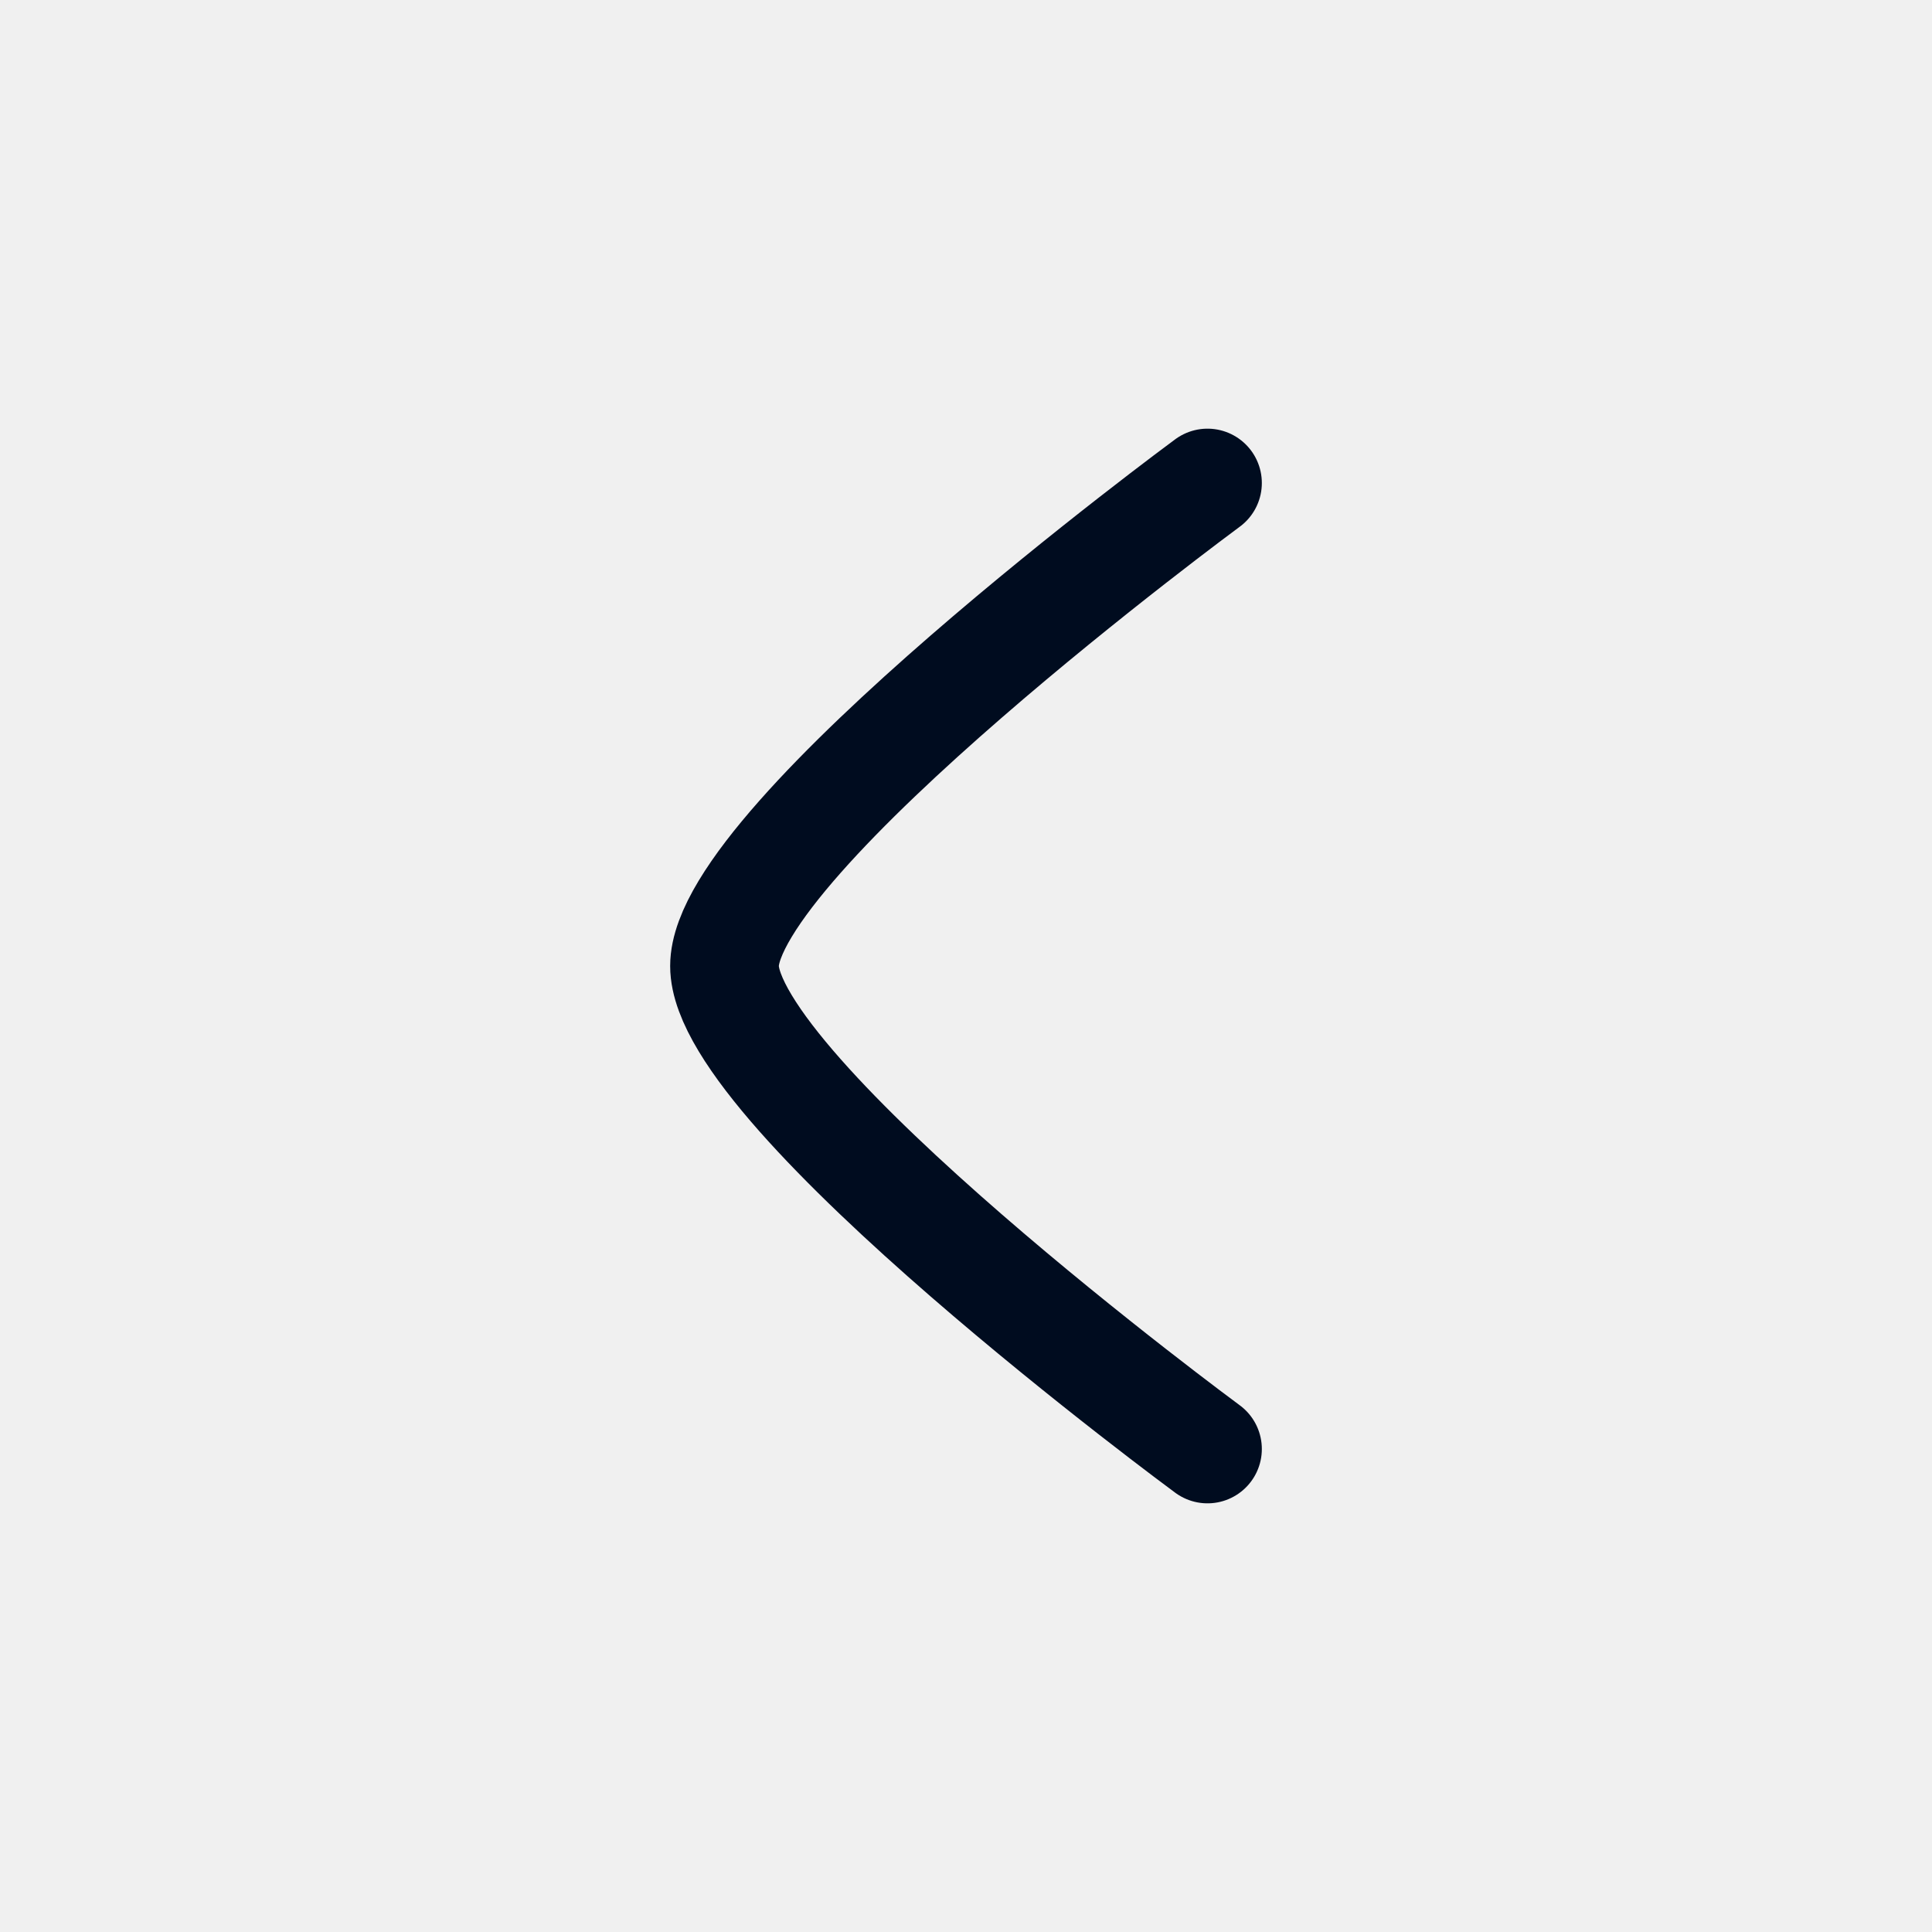
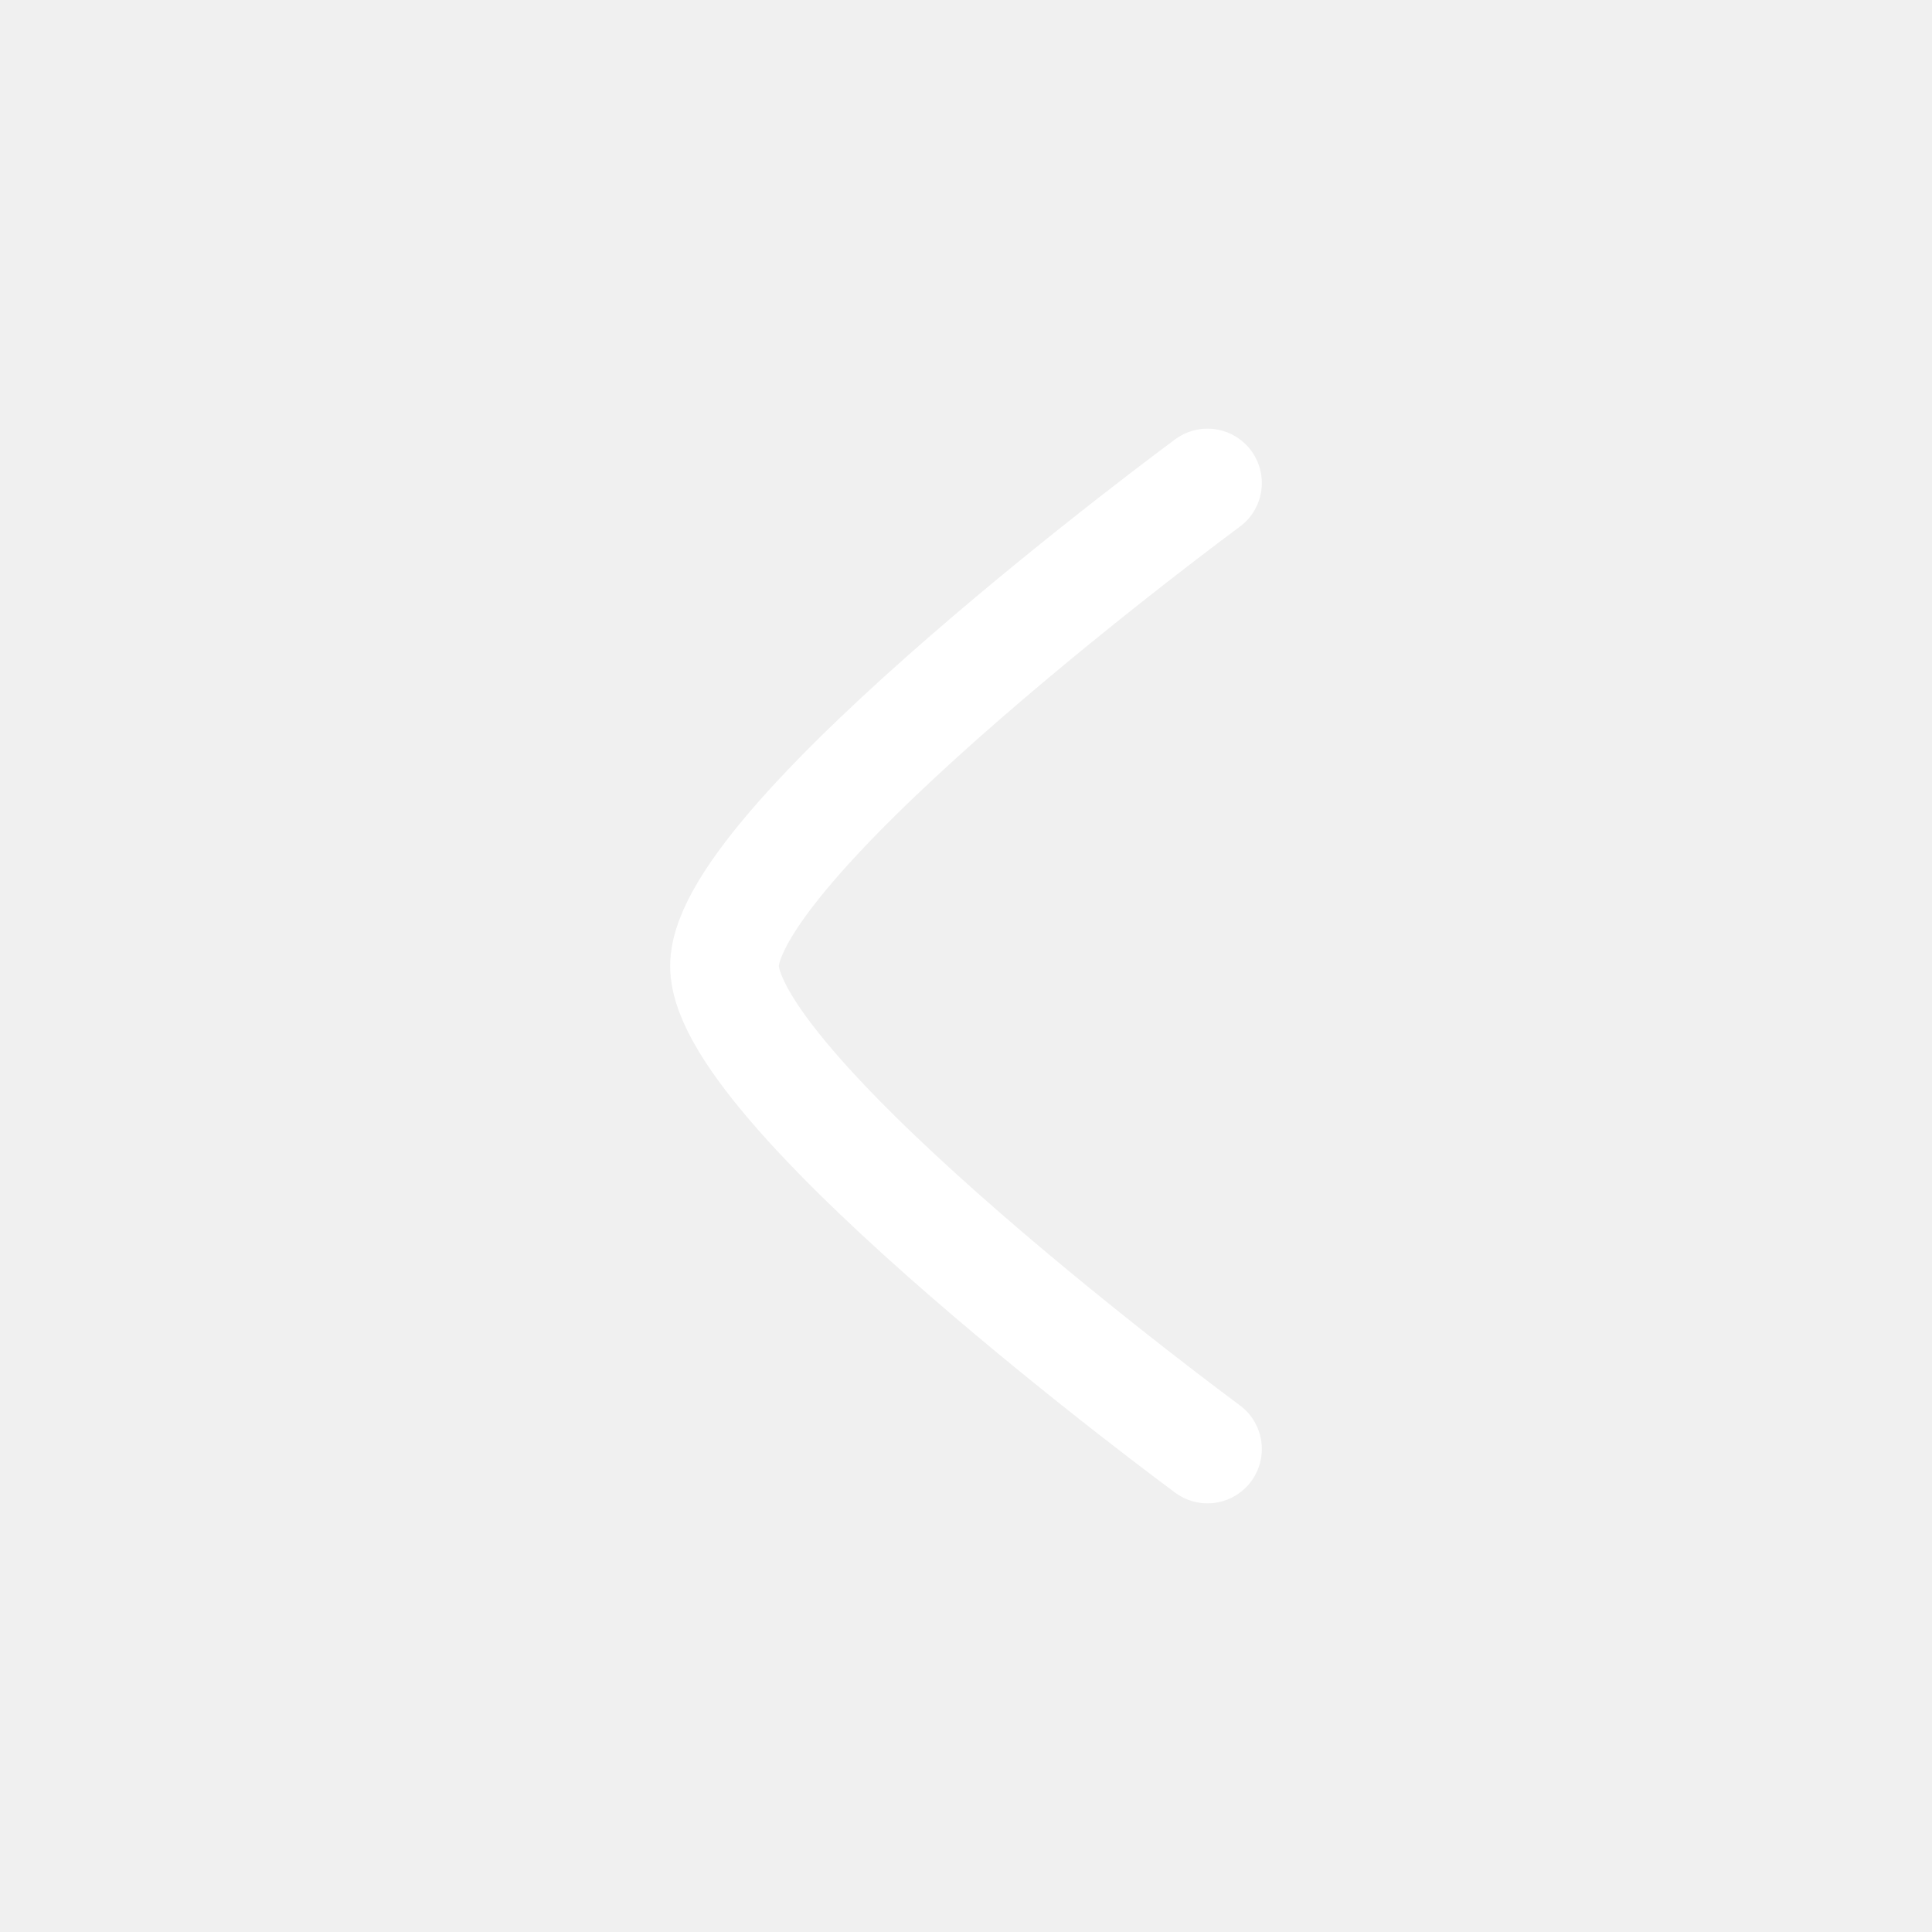
<svg xmlns="http://www.w3.org/2000/svg" width="40" height="40" viewBox="0 0 40 40" fill="none">
-   <path d="M25 30C25 30 15 22.635 15 20C15 17.365 25 10 25 10" stroke="#000C1F" stroke-width="2.25" stroke-linecap="round" stroke-linejoin="round" />
+   <path d="M25 30C25 30 15 22.635 15 20C15 17.365 25 10 25 10" stroke="#ffffff" stroke-width="2.25" stroke-linecap="round" stroke-linejoin="round" />
</svg>
